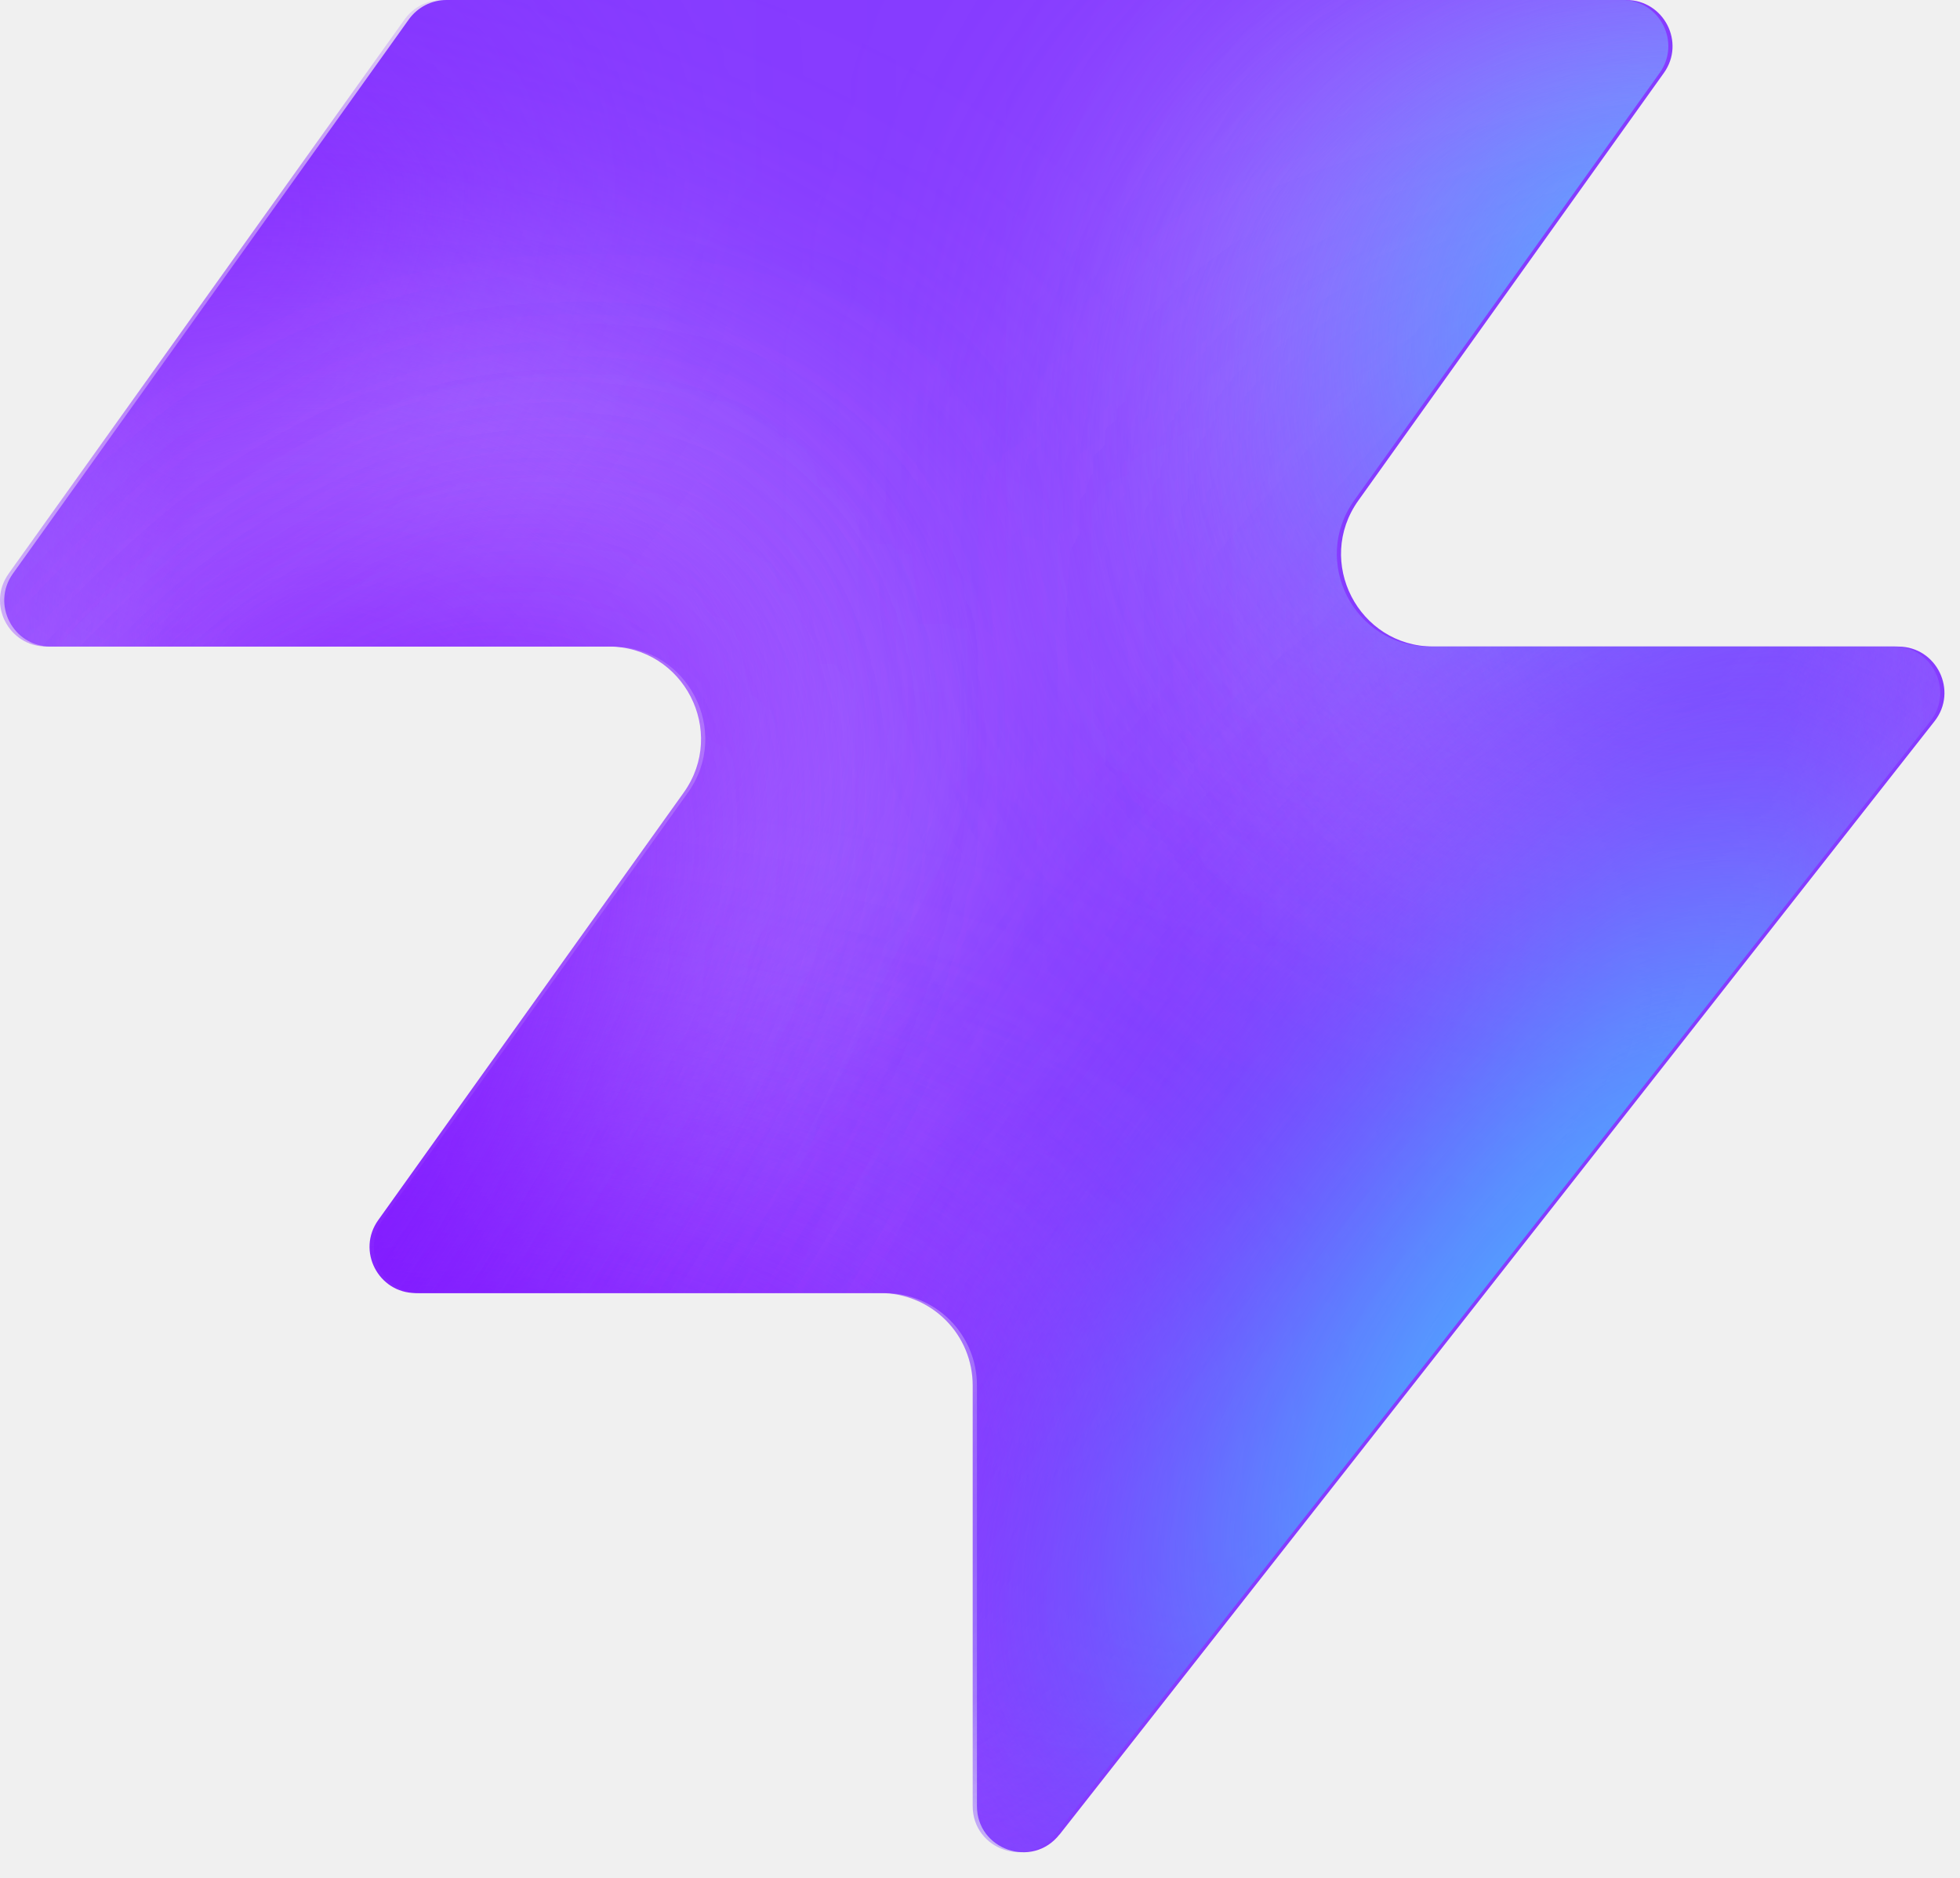
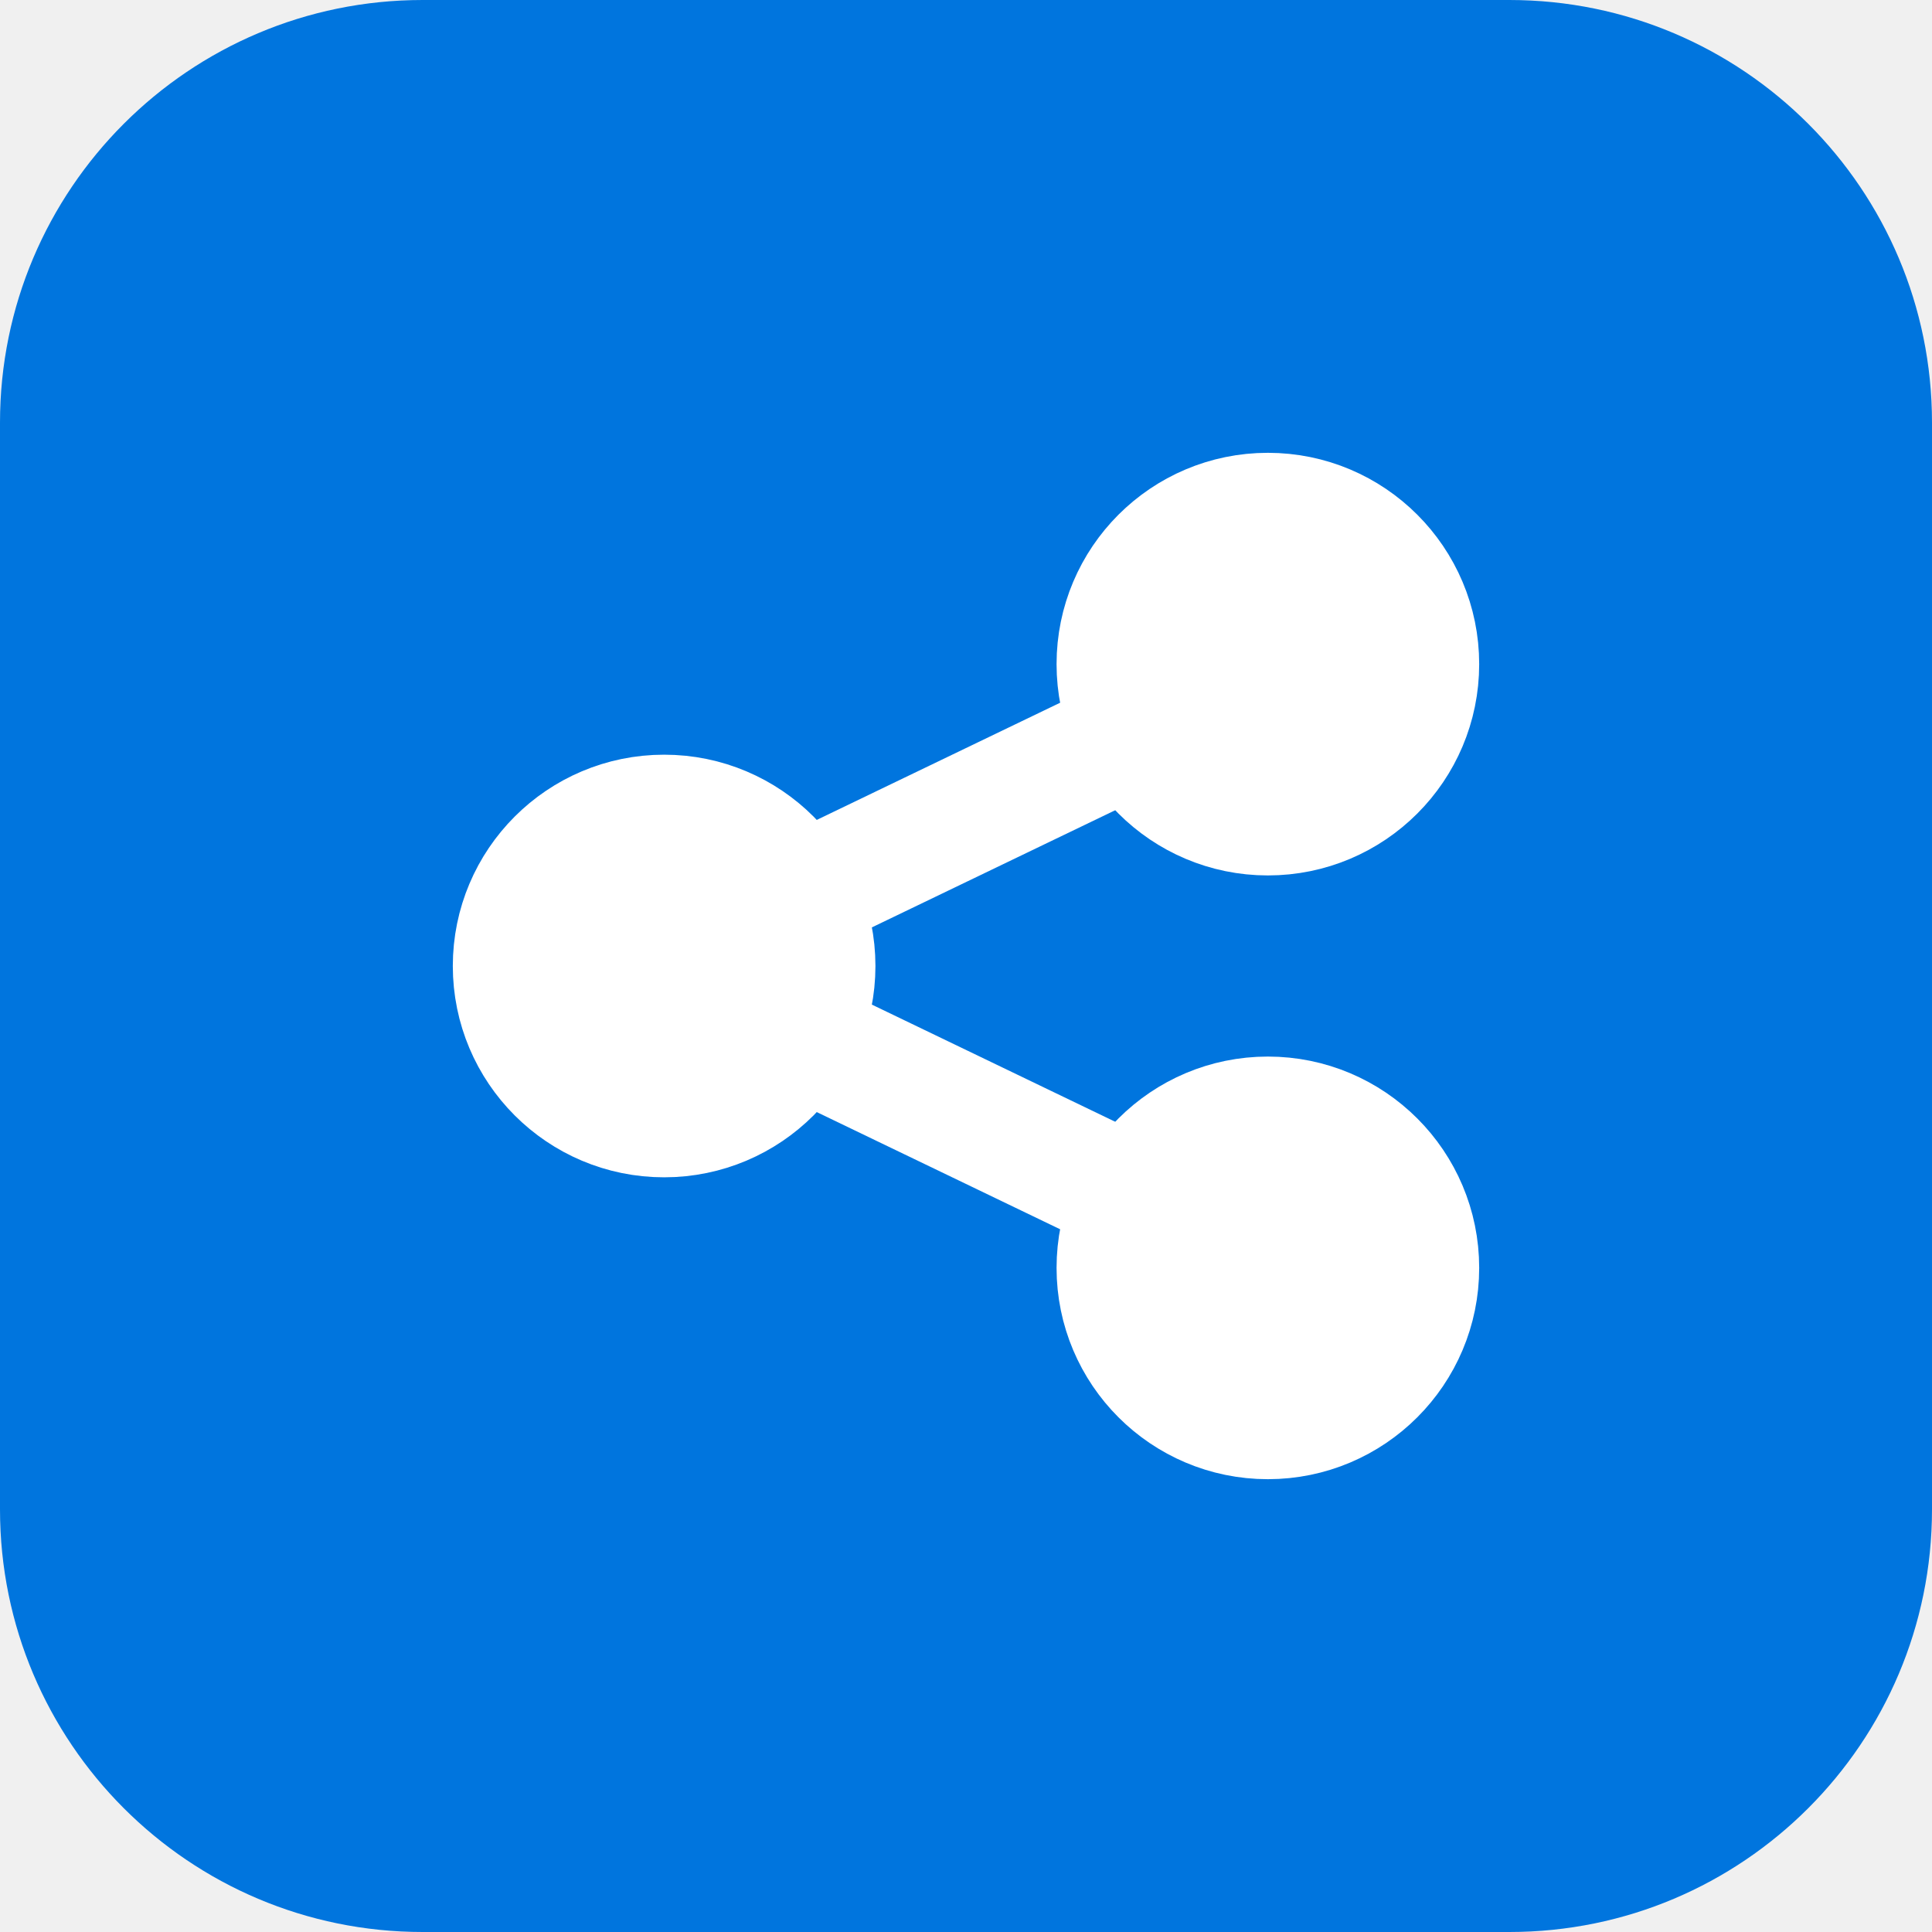
- <svg xmlns="http://www.w3.org/2000/svg" width="48" height="46" fill="none" viewBox="0 0 48 46">
-   <path fill="#863bff" d="M25.946 44.938c-.664.845-2.021.375-2.021-.698V33.937a2.26 2.26 0 0 0-2.262-2.262H10.287c-.92 0-1.456-1.04-.92-1.788l7.48-10.471c1.07-1.497 0-3.578-1.842-3.578H1.237c-.92 0-1.456-1.04-.92-1.788L10.013.474c.214-.297.556-.474.92-.474h28.894c.92 0 1.456 1.04.92 1.788l-7.48 10.471c-1.07 1.498 0 3.579 1.842 3.579h11.377c.943 0 1.473 1.088.89 1.83L25.947 44.94z" style="fill:#863bff;fill:color(display-p3 .525 .23 1);fill-opacity:1" />
-   <mask id="a" width="48" height="46" x="0" y="0" maskUnits="userSpaceOnUse" style="mask-type:alpha">
-     <path fill="#000" d="M25.842 44.938c-.664.844-2.021.375-2.021-.698V33.937a2.26 2.26 0 0 0-2.262-2.262H10.183c-.92 0-1.456-1.04-.92-1.788l7.48-10.471c1.07-1.498 0-3.579-1.842-3.579H1.133c-.92 0-1.456-1.04-.92-1.787L9.91.473c.214-.297.556-.474.92-.474h28.894c.92 0 1.456 1.04.92 1.788l-7.48 10.471c-1.07 1.498 0 3.578 1.842 3.578h11.377c.943 0 1.473 1.088.89 1.832L25.843 44.94z" style="fill:#000;fill-opacity:1" />
-   </mask>
-   <g mask="url(#a)">
-     <g filter="url(#b)">
-       <ellipse cx="5.508" cy="14.704" fill="#ede6ff" rx="5.508" ry="14.704" style="fill:#ede6ff;fill:color(display-p3 .927 .903 1);fill-opacity:1" transform="matrix(.00324 1 1 -.00324 -4.47 31.516)" />
-     </g>
-     <g filter="url(#c)">
-       <ellipse cx="10.399" cy="29.851" fill="#ede6ff" rx="10.399" ry="29.851" style="fill:#ede6ff;fill:color(display-p3 .927 .903 1);fill-opacity:1" transform="matrix(.00324 1 1 -.00324 -39.328 7.883)" />
-     </g>
-     <g filter="url(#d)">
-       <ellipse cx="5.508" cy="30.487" fill="#7e14ff" rx="5.508" ry="30.487" style="fill:#7e14ff;fill:color(display-p3 .492 .077 1);fill-opacity:1" transform="rotate(89.814 -25.913 -14.639)scale(1 -1)" />
-     </g>
-     <g filter="url(#e)">
-       <ellipse cx="5.508" cy="30.599" fill="#7e14ff" rx="5.508" ry="30.599" style="fill:#7e14ff;fill:color(display-p3 .492 .077 1);fill-opacity:1" transform="rotate(89.814 -32.644 -3.334)scale(1 -1)" />
-     </g>
-     <g filter="url(#f)">
-       <ellipse cx="5.508" cy="30.599" fill="#7e14ff" rx="5.508" ry="30.599" style="fill:#7e14ff;fill:color(display-p3 .492 .077 1);fill-opacity:1" transform="matrix(.00324 1 1 -.00324 -34.34 30.47)" />
-     </g>
-     <g filter="url(#g)">
-       <ellipse cx="14.072" cy="22.078" fill="#ede6ff" rx="14.072" ry="22.078" style="fill:#ede6ff;fill:color(display-p3 .927 .903 1);fill-opacity:1" transform="rotate(93.35 24.506 48.493)scale(-1 1)" />
-     </g>
-     <g filter="url(#h)">
-       <ellipse cx="3.47" cy="21.501" fill="#7e14ff" rx="3.47" ry="21.501" style="fill:#7e14ff;fill:color(display-p3 .492 .077 1);fill-opacity:1" transform="rotate(89.009 28.708 47.59)scale(-1 1)" />
-     </g>
-     <g filter="url(#i)">
-       <ellipse cx="3.47" cy="21.501" fill="#7e14ff" rx="3.47" ry="21.501" style="fill:#7e14ff;fill:color(display-p3 .492 .077 1);fill-opacity:1" transform="rotate(89.009 28.708 47.59)scale(-1 1)" />
-     </g>
-     <g filter="url(#j)">
-       <ellipse cx=".387" cy="8.972" fill="#7e14ff" rx="4.407" ry="29.108" style="fill:#7e14ff;fill:color(display-p3 .492 .077 1);fill-opacity:1" transform="rotate(39.51 .387 8.972)" />
-     </g>
-     <g filter="url(#k)">
-       <ellipse cx="47.523" cy="-6.092" fill="#7e14ff" rx="4.407" ry="29.108" style="fill:#7e14ff;fill:color(display-p3 .492 .077 1);fill-opacity:1" transform="rotate(37.892 47.523 -6.092)" />
-     </g>
-     <g filter="url(#l)">
-       <ellipse cx="41.412" cy="6.333" fill="#47bfff" rx="5.971" ry="9.665" style="fill:#47bfff;fill:color(display-p3 .28 .748 1);fill-opacity:1" transform="rotate(37.892 41.412 6.333)" />
-     </g>
-     <g filter="url(#m)">
-       <ellipse cx="-1.879" cy="38.332" fill="#7e14ff" rx="4.407" ry="29.108" style="fill:#7e14ff;fill:color(display-p3 .492 .077 1);fill-opacity:1" transform="rotate(37.892 -1.88 38.332)" />
-     </g>
-     <g filter="url(#n)">
-       <ellipse cx="-1.879" cy="38.332" fill="#7e14ff" rx="4.407" ry="29.108" style="fill:#7e14ff;fill:color(display-p3 .492 .077 1);fill-opacity:1" transform="rotate(37.892 -1.88 38.332)" />
-     </g>
-     <g filter="url(#o)">
-       <ellipse cx="35.651" cy="29.907" fill="#7e14ff" rx="4.407" ry="29.108" style="fill:#7e14ff;fill:color(display-p3 .492 .077 1);fill-opacity:1" transform="rotate(37.892 35.651 29.907)" />
-     </g>
-     <g filter="url(#p)">
-       <ellipse cx="38.418" cy="32.4" fill="#47bfff" rx="5.971" ry="15.297" style="fill:#47bfff;fill:color(display-p3 .28 .748 1);fill-opacity:1" transform="rotate(37.892 38.418 32.4)" />
-     </g>
+ <svg xmlns="http://www.w3.org/2000/svg" viewBox="0 0 32 32" width="32" height="32">
+   <rect width="32" height="32" rx="7" fill="#0075de" />
+   <g transform="translate(6, 6)" stroke="#ffffff" stroke-width="2" stroke-linecap="round" stroke-linejoin="round" fill="none">
+     <circle cx="15" cy="5" r="2.5" fill="#ffffff" />
+     <circle cx="5" cy="10" r="2.5" fill="#ffffff" />
+     <circle cx="15" cy="15" r="2.5" fill="#ffffff" />
+     <line x1="7.3" y1="8.8" x2="12.7" y2="6.2" />
+     <line x1="7.3" y1="11.2" x2="12.7" y2="13.8" />
  </g>
-   <defs>
-     <filter id="b" width="60.045" height="41.654" x="-19.77" y="16.149" color-interpolation-filters="sRGB" filterUnits="userSpaceOnUse">
-       <feFlood flood-opacity="0" result="BackgroundImageFix" />
-       <feBlend in="SourceGraphic" in2="BackgroundImageFix" result="shape" />
-       <feGaussianBlur result="effect1_foregroundBlur_2002_17158" stdDeviation="7.659" />
-     </filter>
-     <filter id="c" width="90.34" height="51.437" x="-54.613" y="-7.533" color-interpolation-filters="sRGB" filterUnits="userSpaceOnUse">
-       <feFlood flood-opacity="0" result="BackgroundImageFix" />
-       <feBlend in="SourceGraphic" in2="BackgroundImageFix" result="shape" />
-       <feGaussianBlur result="effect1_foregroundBlur_2002_17158" stdDeviation="7.659" />
-     </filter>
-     <filter id="d" width="79.355" height="29.4" x="-49.64" y="2.03" color-interpolation-filters="sRGB" filterUnits="userSpaceOnUse">
-       <feFlood flood-opacity="0" result="BackgroundImageFix" />
-       <feBlend in="SourceGraphic" in2="BackgroundImageFix" result="shape" />
-       <feGaussianBlur result="effect1_foregroundBlur_2002_17158" stdDeviation="4.596" />
-     </filter>
-     <filter id="e" width="79.579" height="29.4" x="-45.045" y="20.029" color-interpolation-filters="sRGB" filterUnits="userSpaceOnUse">
-       <feFlood flood-opacity="0" result="BackgroundImageFix" />
-       <feBlend in="SourceGraphic" in2="BackgroundImageFix" result="shape" />
-       <feGaussianBlur result="effect1_foregroundBlur_2002_17158" stdDeviation="4.596" />
-     </filter>
-     <filter id="f" width="79.579" height="29.4" x="-43.513" y="21.178" color-interpolation-filters="sRGB" filterUnits="userSpaceOnUse">
-       <feFlood flood-opacity="0" result="BackgroundImageFix" />
-       <feBlend in="SourceGraphic" in2="BackgroundImageFix" result="shape" />
-       <feGaussianBlur result="effect1_foregroundBlur_2002_17158" stdDeviation="4.596" />
-     </filter>
-     <filter id="g" width="74.749" height="58.852" x="15.756" y="-17.901" color-interpolation-filters="sRGB" filterUnits="userSpaceOnUse">
-       <feFlood flood-opacity="0" result="BackgroundImageFix" />
-       <feBlend in="SourceGraphic" in2="BackgroundImageFix" result="shape" />
-       <feGaussianBlur result="effect1_foregroundBlur_2002_17158" stdDeviation="7.659" />
-     </filter>
-     <filter id="h" width="61.377" height="25.362" x="23.548" y="2.284" color-interpolation-filters="sRGB" filterUnits="userSpaceOnUse">
-       <feFlood flood-opacity="0" result="BackgroundImageFix" />
-       <feBlend in="SourceGraphic" in2="BackgroundImageFix" result="shape" />
-       <feGaussianBlur result="effect1_foregroundBlur_2002_17158" stdDeviation="4.596" />
-     </filter>
-     <filter id="i" width="61.377" height="25.362" x="23.548" y="2.284" color-interpolation-filters="sRGB" filterUnits="userSpaceOnUse">
-       <feFlood flood-opacity="0" result="BackgroundImageFix" />
-       <feBlend in="SourceGraphic" in2="BackgroundImageFix" result="shape" />
-       <feGaussianBlur result="effect1_foregroundBlur_2002_17158" stdDeviation="4.596" />
-     </filter>
-     <filter id="j" width="56.045" height="63.649" x="-27.636" y="-22.853" color-interpolation-filters="sRGB" filterUnits="userSpaceOnUse">
-       <feFlood flood-opacity="0" result="BackgroundImageFix" />
-       <feBlend in="SourceGraphic" in2="BackgroundImageFix" result="shape" />
-       <feGaussianBlur result="effect1_foregroundBlur_2002_17158" stdDeviation="4.596" />
-     </filter>
-     <filter id="k" width="54.814" height="64.646" x="20.116" y="-38.415" color-interpolation-filters="sRGB" filterUnits="userSpaceOnUse">
-       <feFlood flood-opacity="0" result="BackgroundImageFix" />
-       <feBlend in="SourceGraphic" in2="BackgroundImageFix" result="shape" />
-       <feGaussianBlur result="effect1_foregroundBlur_2002_17158" stdDeviation="4.596" />
-     </filter>
-     <filter id="l" width="33.541" height="35.313" x="24.641" y="-11.323" color-interpolation-filters="sRGB" filterUnits="userSpaceOnUse">
-       <feFlood flood-opacity="0" result="BackgroundImageFix" />
-       <feBlend in="SourceGraphic" in2="BackgroundImageFix" result="shape" />
-       <feGaussianBlur result="effect1_foregroundBlur_2002_17158" stdDeviation="4.596" />
-     </filter>
-     <filter id="m" width="54.814" height="64.646" x="-29.286" y="6.009" color-interpolation-filters="sRGB" filterUnits="userSpaceOnUse">
-       <feFlood flood-opacity="0" result="BackgroundImageFix" />
-       <feBlend in="SourceGraphic" in2="BackgroundImageFix" result="shape" />
-       <feGaussianBlur result="effect1_foregroundBlur_2002_17158" stdDeviation="4.596" />
-     </filter>
-     <filter id="n" width="54.814" height="64.646" x="-29.286" y="6.009" color-interpolation-filters="sRGB" filterUnits="userSpaceOnUse">
-       <feFlood flood-opacity="0" result="BackgroundImageFix" />
-       <feBlend in="SourceGraphic" in2="BackgroundImageFix" result="shape" />
-       <feGaussianBlur result="effect1_foregroundBlur_2002_17158" stdDeviation="4.596" />
-     </filter>
-     <filter id="o" width="54.814" height="64.646" x="8.244" y="-2.416" color-interpolation-filters="sRGB" filterUnits="userSpaceOnUse">
-       <feFlood flood-opacity="0" result="BackgroundImageFix" />
-       <feBlend in="SourceGraphic" in2="BackgroundImageFix" result="shape" />
-       <feGaussianBlur result="effect1_foregroundBlur_2002_17158" stdDeviation="4.596" />
-     </filter>
-     <filter id="p" width="39.409" height="43.623" x="18.713" y="10.588" color-interpolation-filters="sRGB" filterUnits="userSpaceOnUse">
-       <feFlood flood-opacity="0" result="BackgroundImageFix" />
-       <feBlend in="SourceGraphic" in2="BackgroundImageFix" result="shape" />
-       <feGaussianBlur result="effect1_foregroundBlur_2002_17158" stdDeviation="4.596" />
-     </filter>
-   </defs>
</svg>
